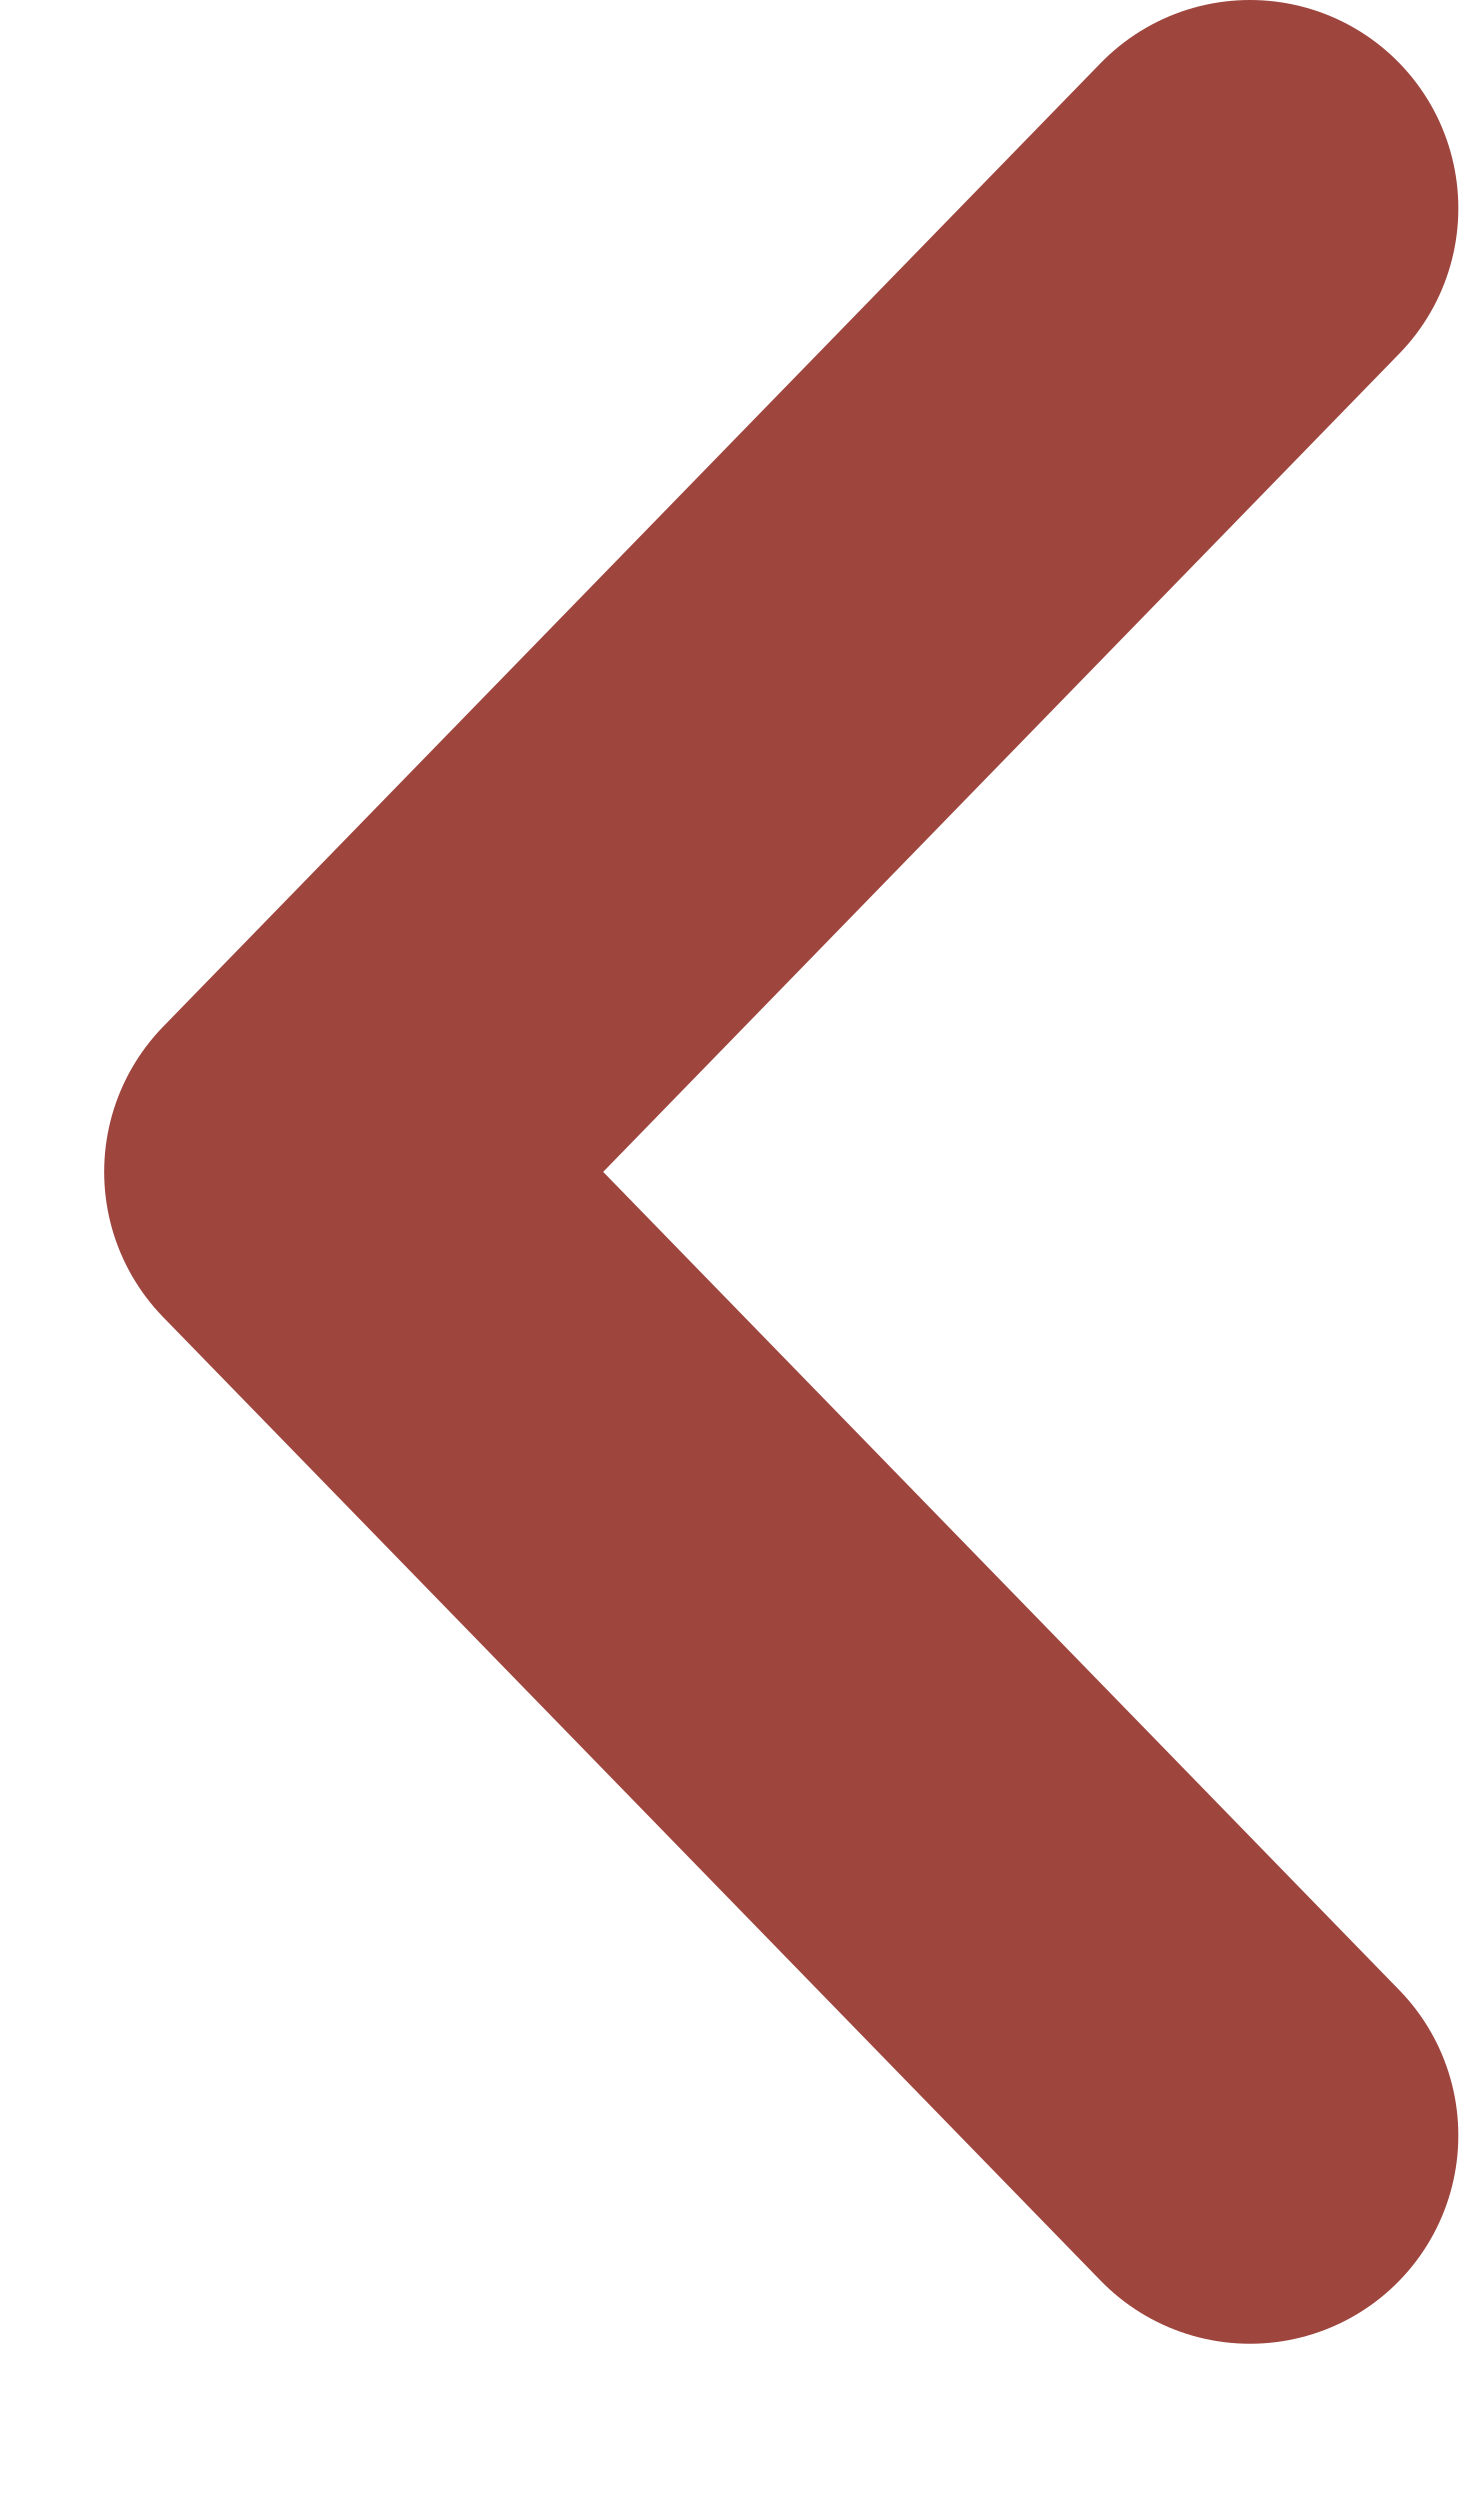
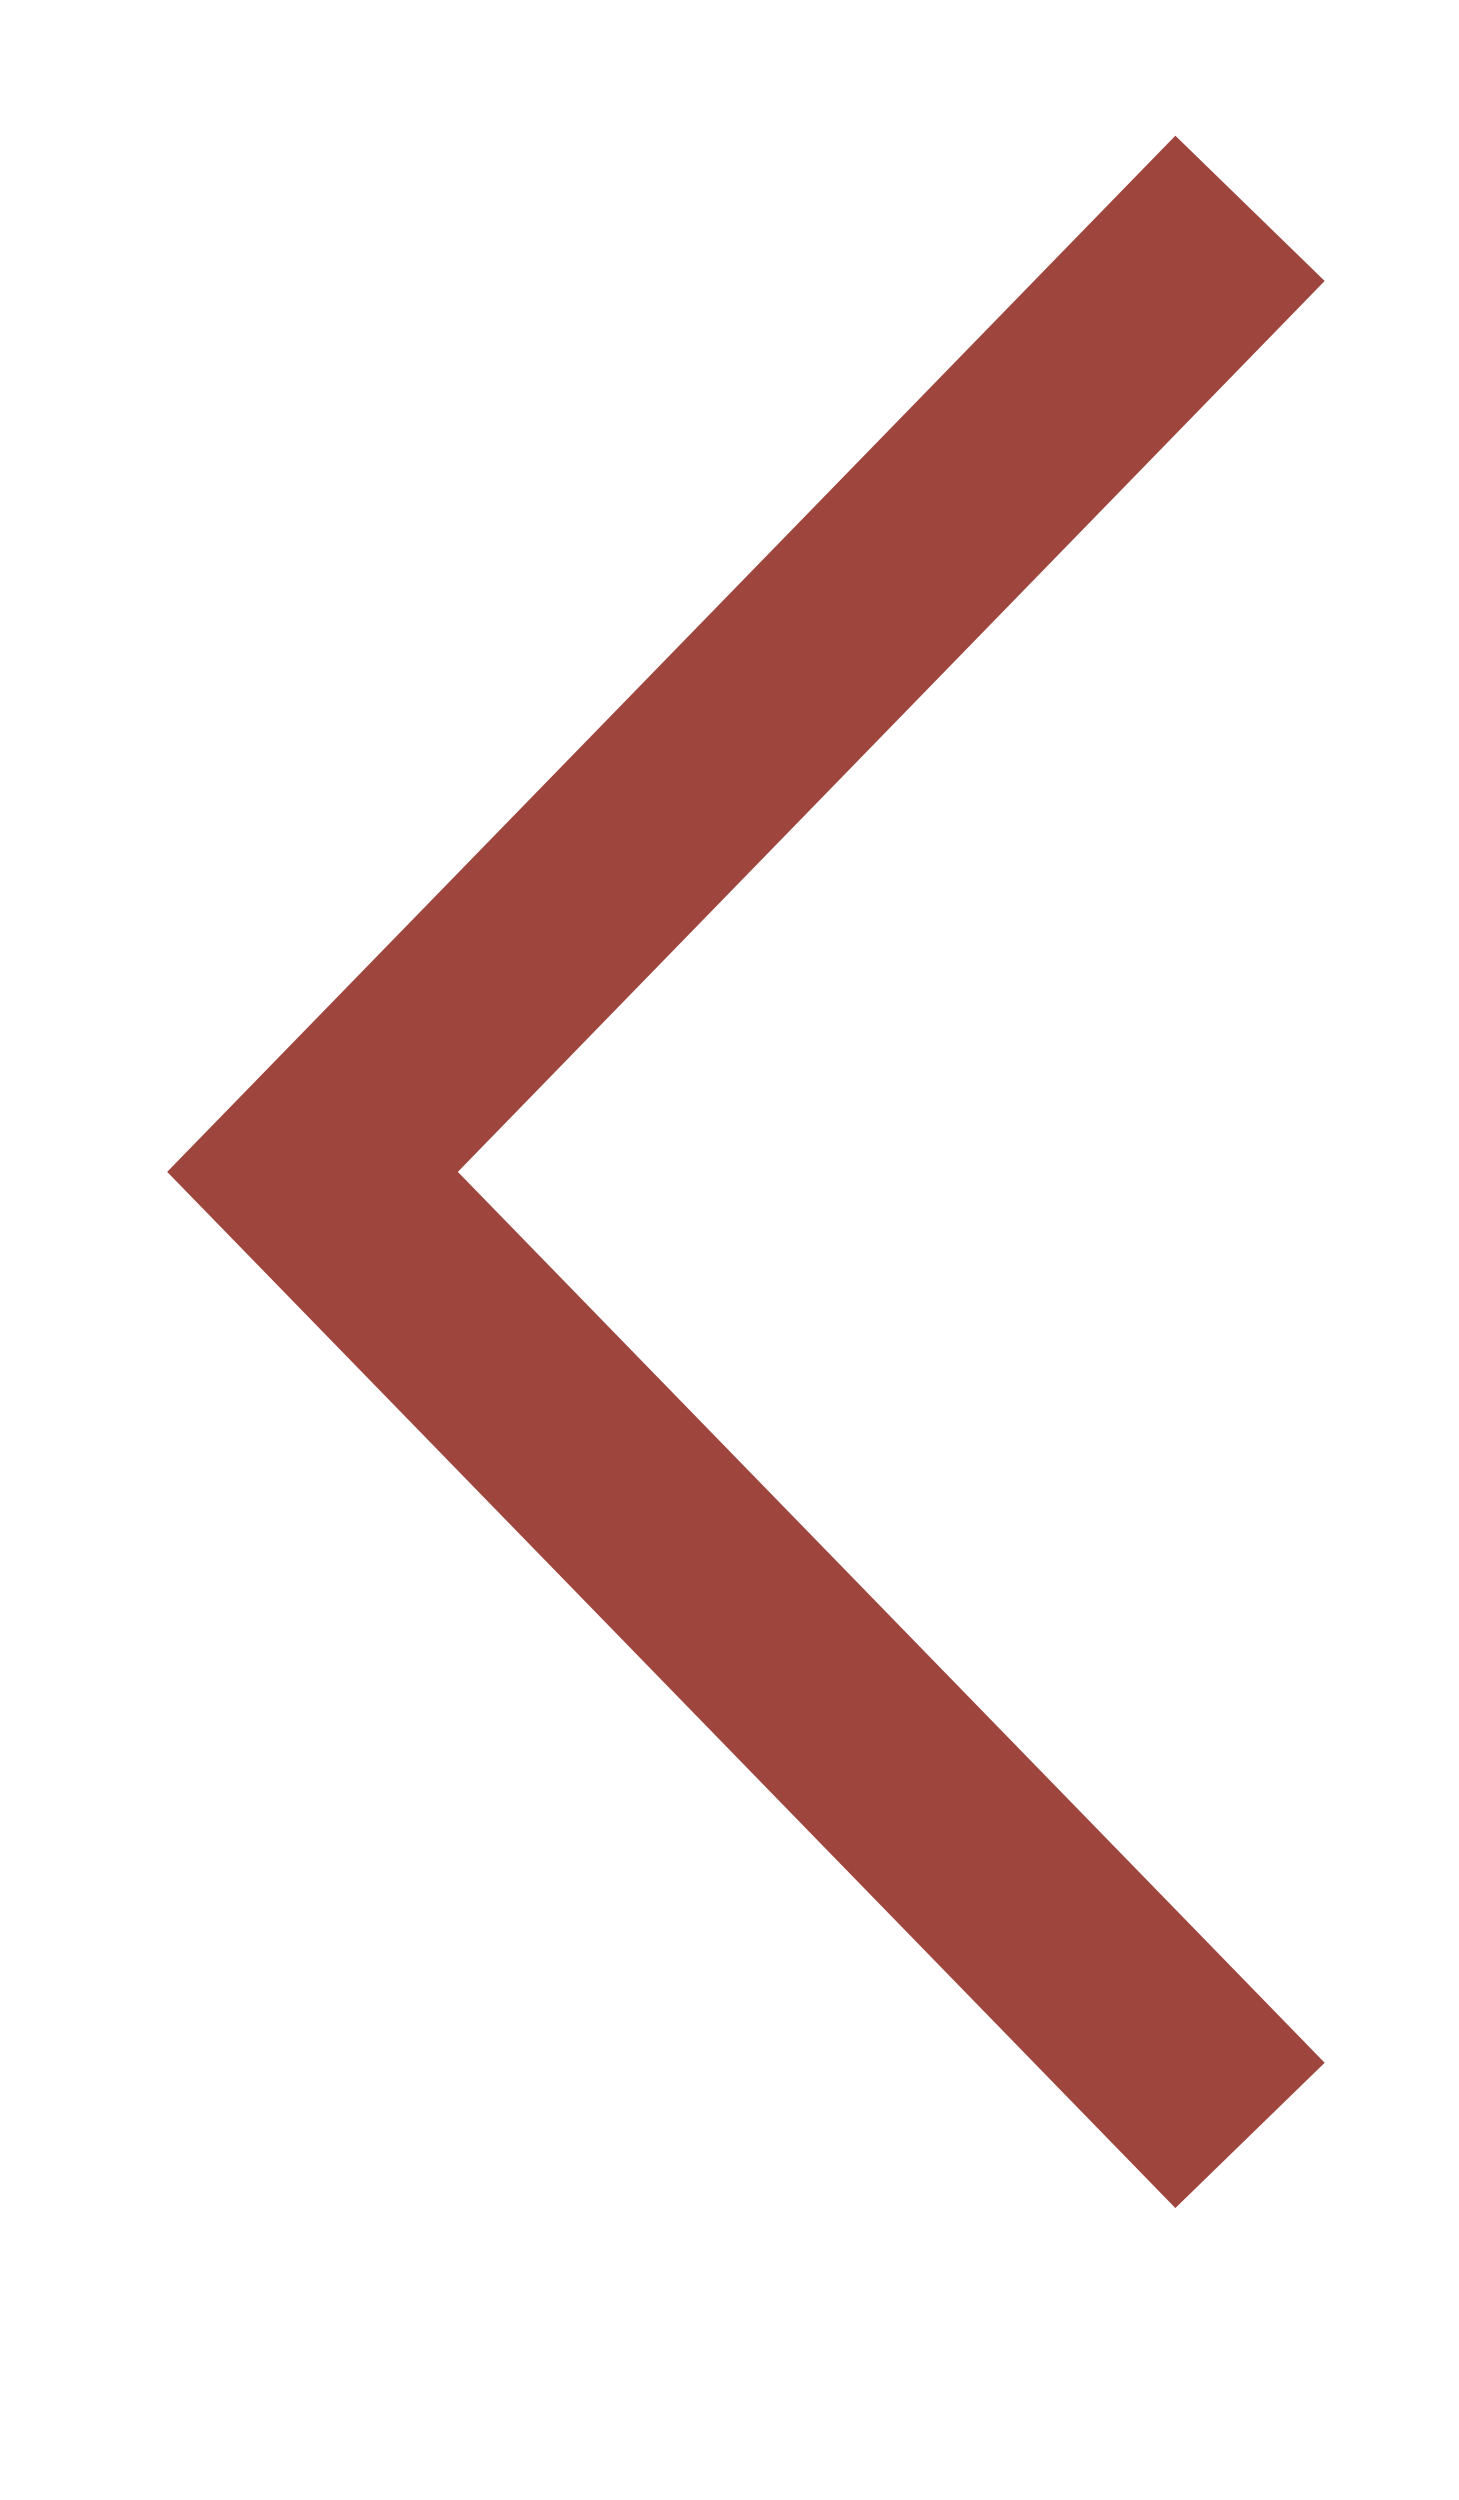
<svg xmlns="http://www.w3.org/2000/svg" width="7" height="12" viewBox="0 0 7 12" fill="none">
-   <path d="M6 1L1.5 5.625L6 10.25" stroke="#9E453E" stroke-width="2" stroke-linecap="round" stroke-linejoin="round" />
+   <path d="M6 1L1.5 5.625L6 10.25" stroke="#9E453E" strokeWidth="2" strokeLinecap="round" strokeLinejoin="round" />
</svg>
